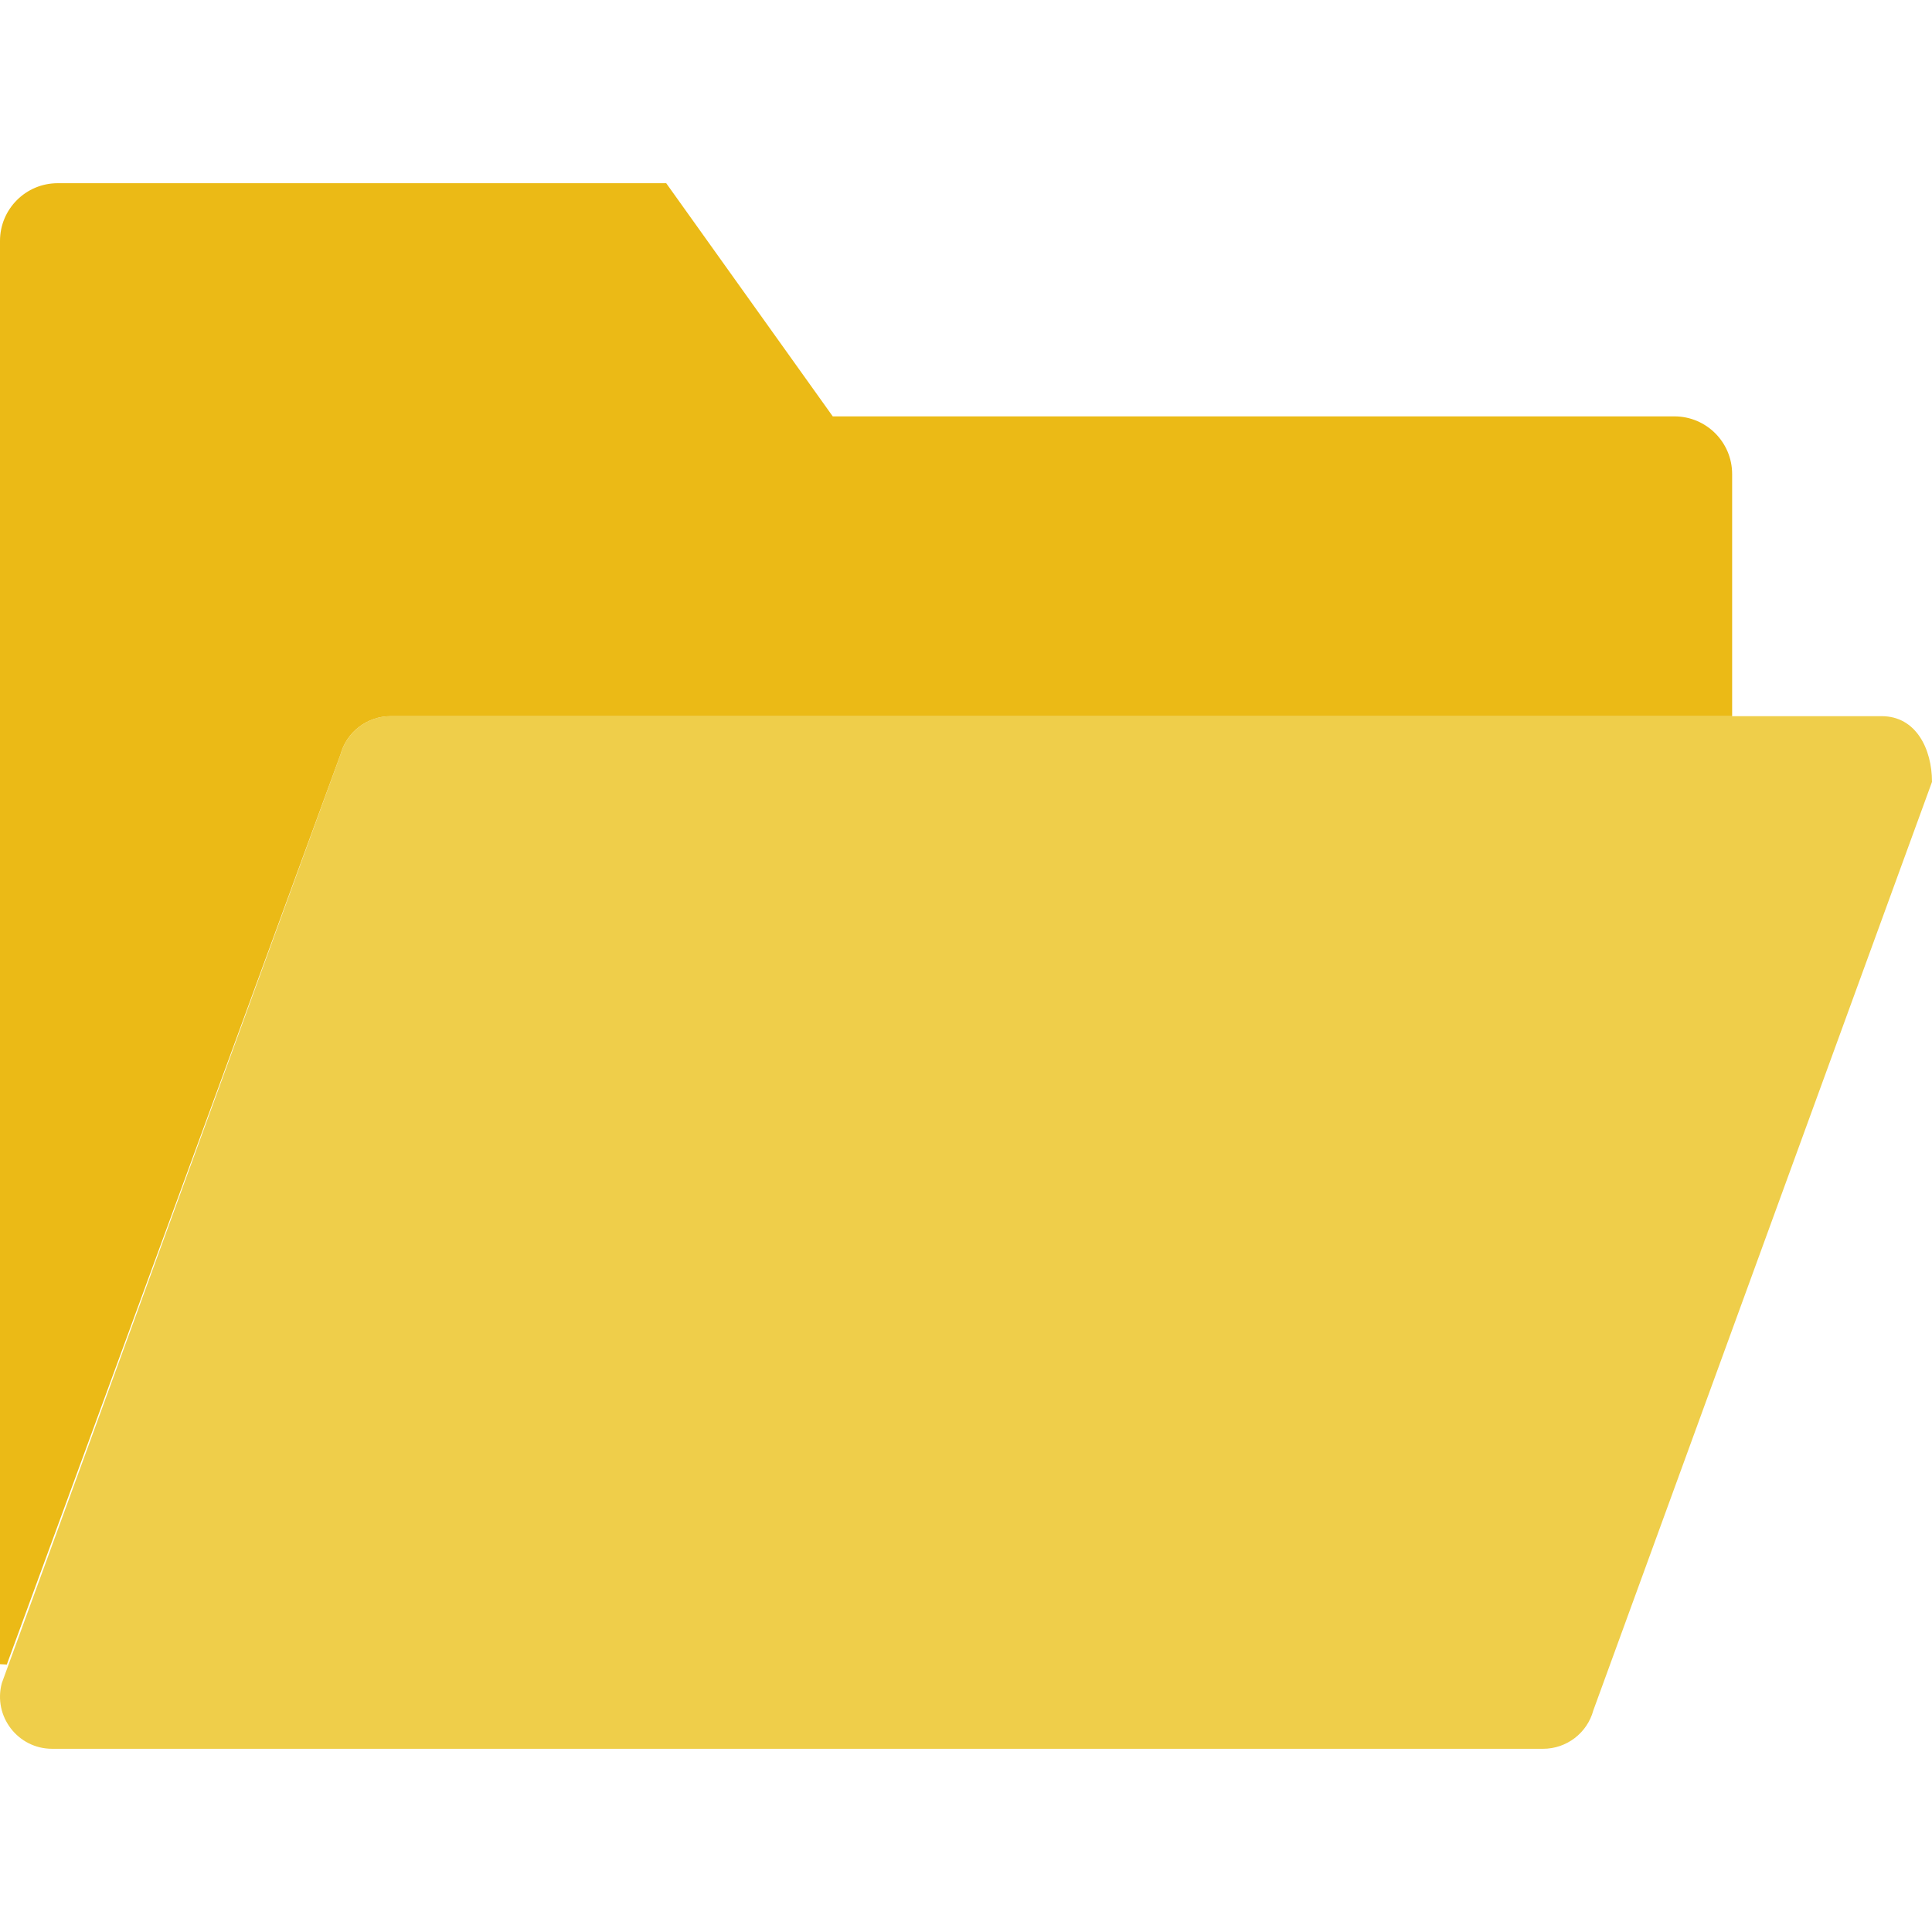
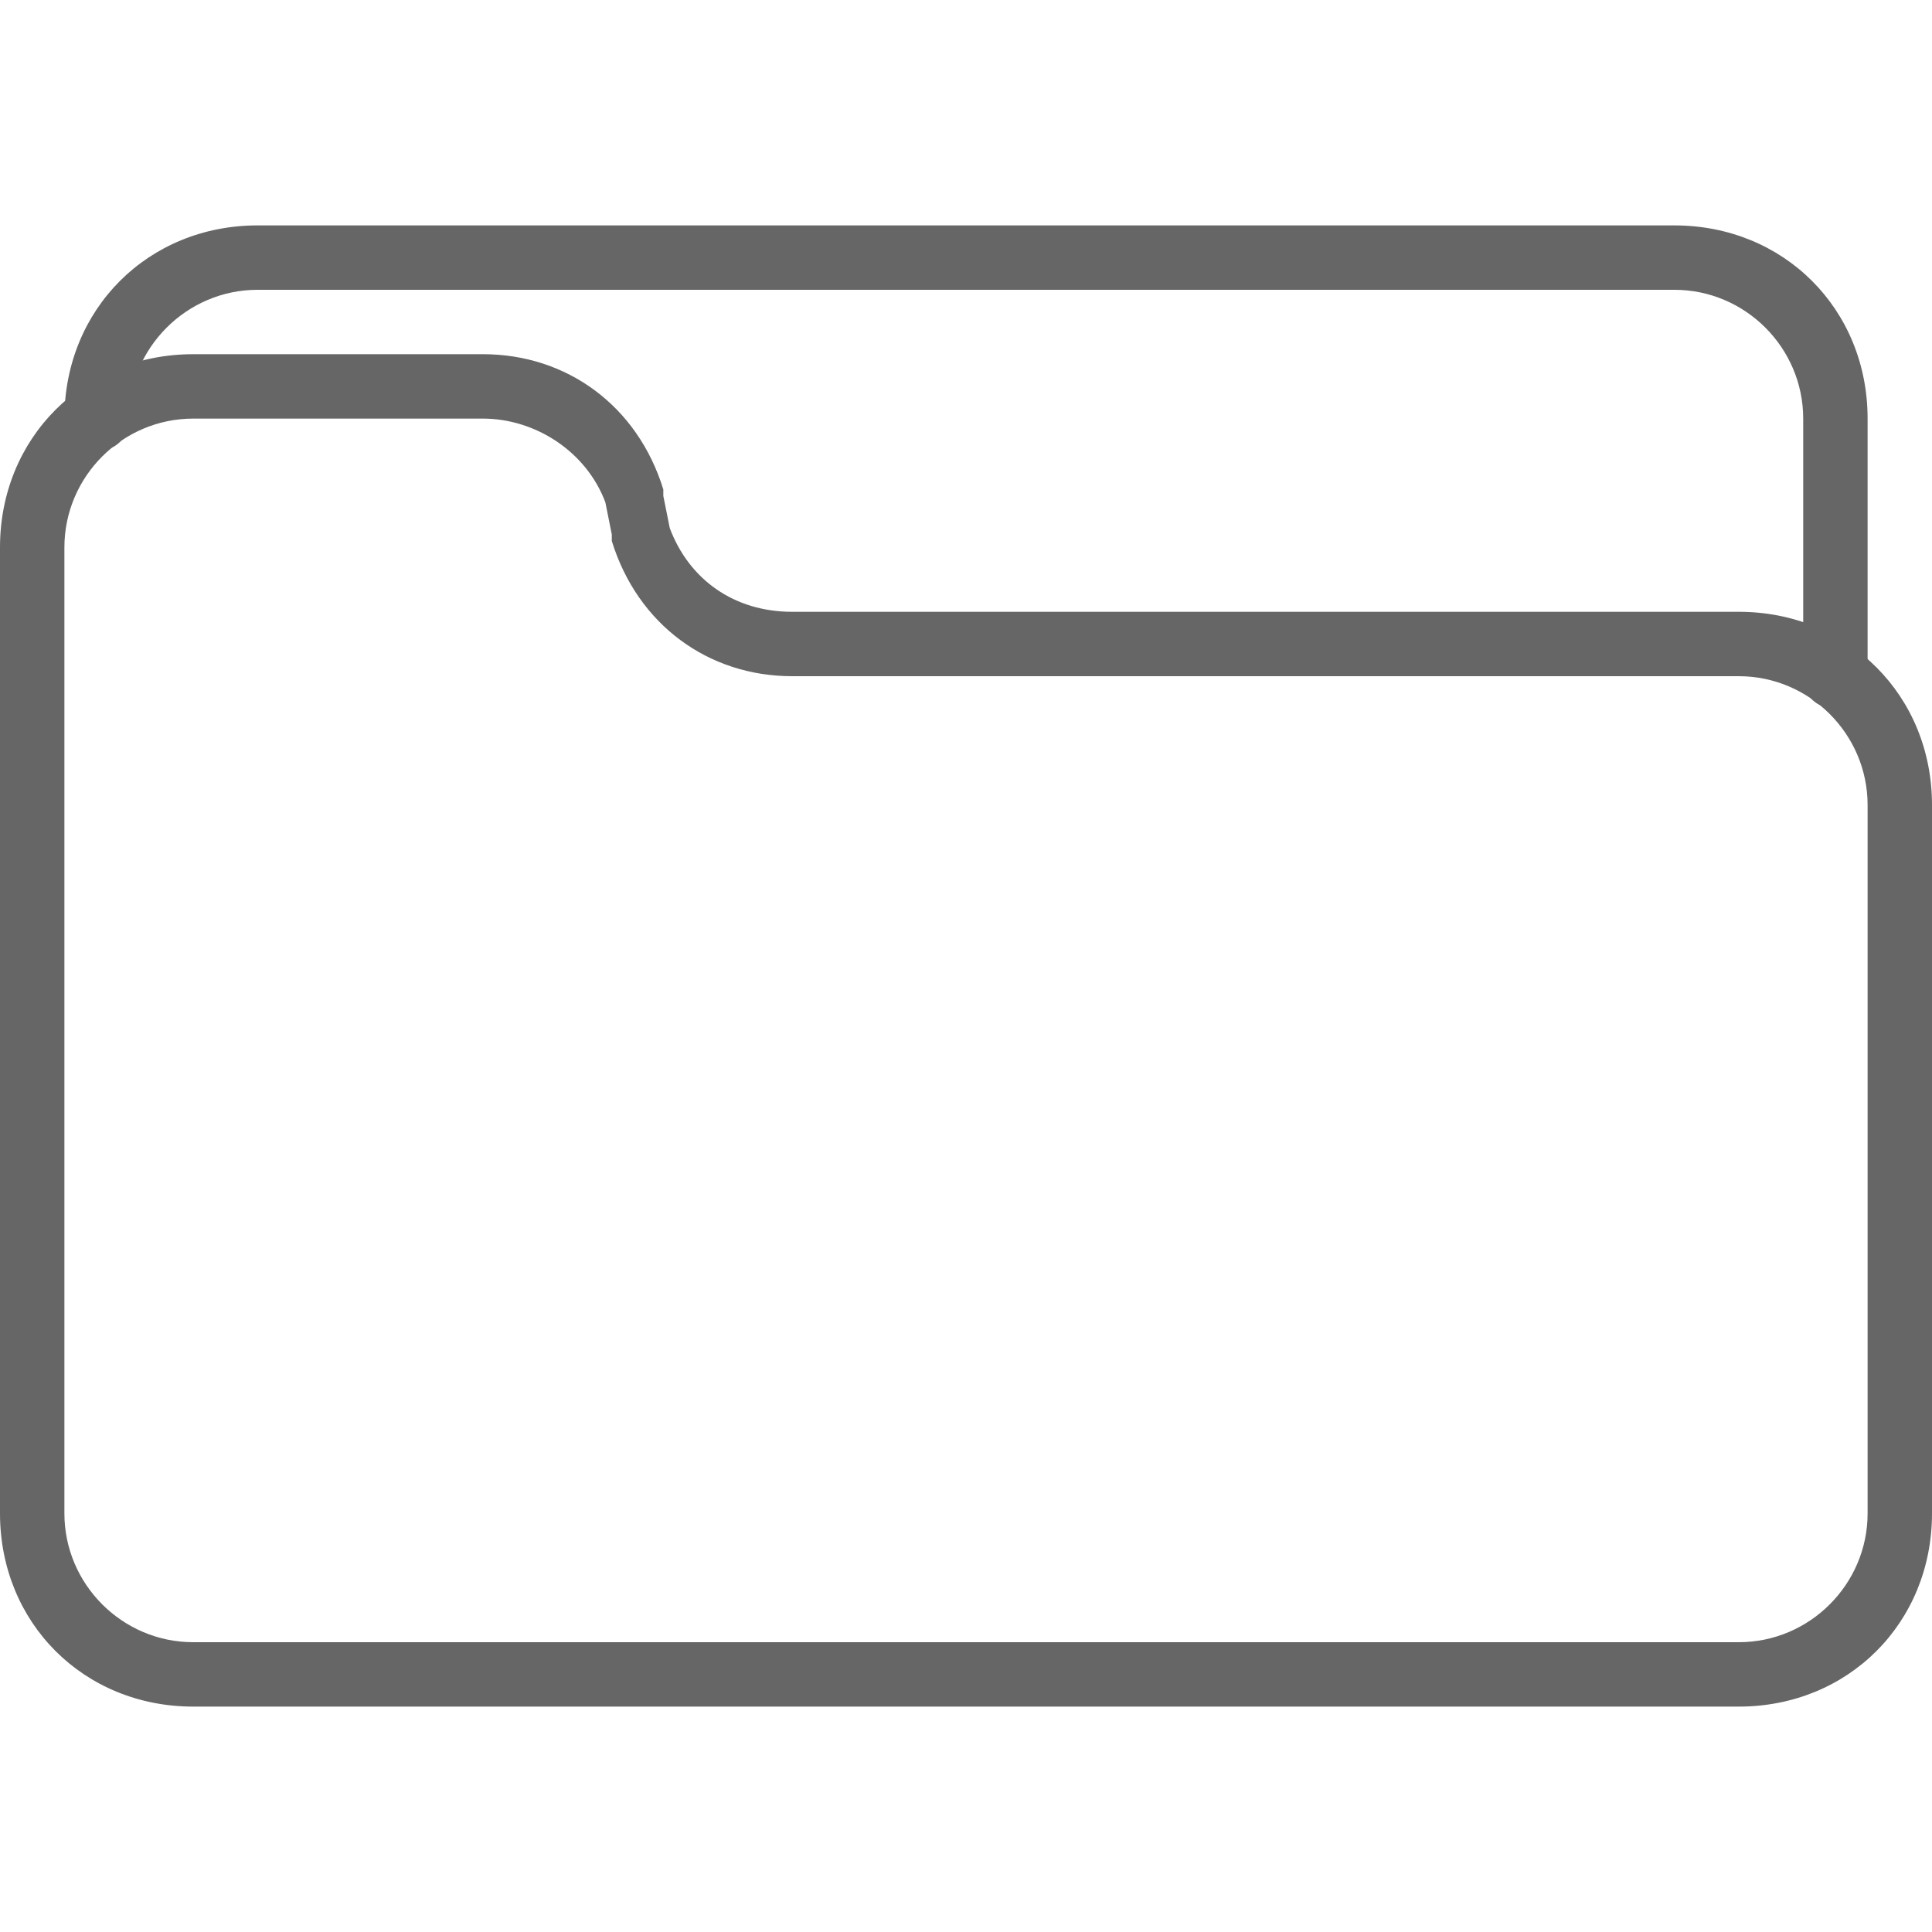
- <svg xmlns="http://www.w3.org/2000/svg" version="1.1" viewBox="0 0 58 58">
-   <path style="fill:#EFCE4A" d="M46.324,52.5H1.565c-1.03,0-1.779-0.978-1.51-1.973l10.166-27.871     c0.184-0.682,0.803-1.156,1.51-1.156H56.49c1.03,0,1.51,0.984,1.51,1.973L47.834,51.344C47.65,52.026,47.031,52.5,46.324,52.5z" />
-   <path style="fill:#EBBA16" d="M50.268,12.5H25l-5-7H1.732C0.776,5.5,0,6.275,0,7.232V49.96c0.069,0.002,0.138,0.006,0.205,0.01     l10.015-27.314c0.184-0.683,0.803-1.156,1.51-1.156H52v-7.268C52,13.275,51.224,12.5,50.268,12.5z" />
+ <svg xmlns="http://www.w3.org/2000/svg" viewBox="0 0 30 30">
+   <g fill="#666">
+     <path d="M27 26.5H3c-1.7 0-3-1.3-3-3v-15c0-1.7 1.3-3 3-3h4.5c1.3 0 2.4.8 2.8 2.1v.1l.1.5c.3.8 1 1.3 1.9 1.3H27c1.7 0 3 1.3 3 3v11c0 1.7-1.3 3-3 3zM3 6.5c-1.1 0-2 .9-2 2v15c0 1.1.9 2 2 2h24c1.1 0 2-.9 2-2v-11c0-1.1-.9-2-2-2H12.3c-1.3 0-2.4-.8-2.8-2.1v-.1l-.1-.5C9.1 7 8.3 6.5 7.5 6.5H3z" />
+     <path d="M28.5 11c-.3 0-.5-.2-.5-.5v-4c0-1.1-.9-2-2-2H4c-1.1 0-2 .9-2 2 0 .3-.2.5-.5.5S1 6.8 1 6.5c0-1.7 1.3-3 3-3h22c1.7 0 3 1.3 3 3v4c0 .3-.2.5-.5.5z" />
+   </g>
</svg>
